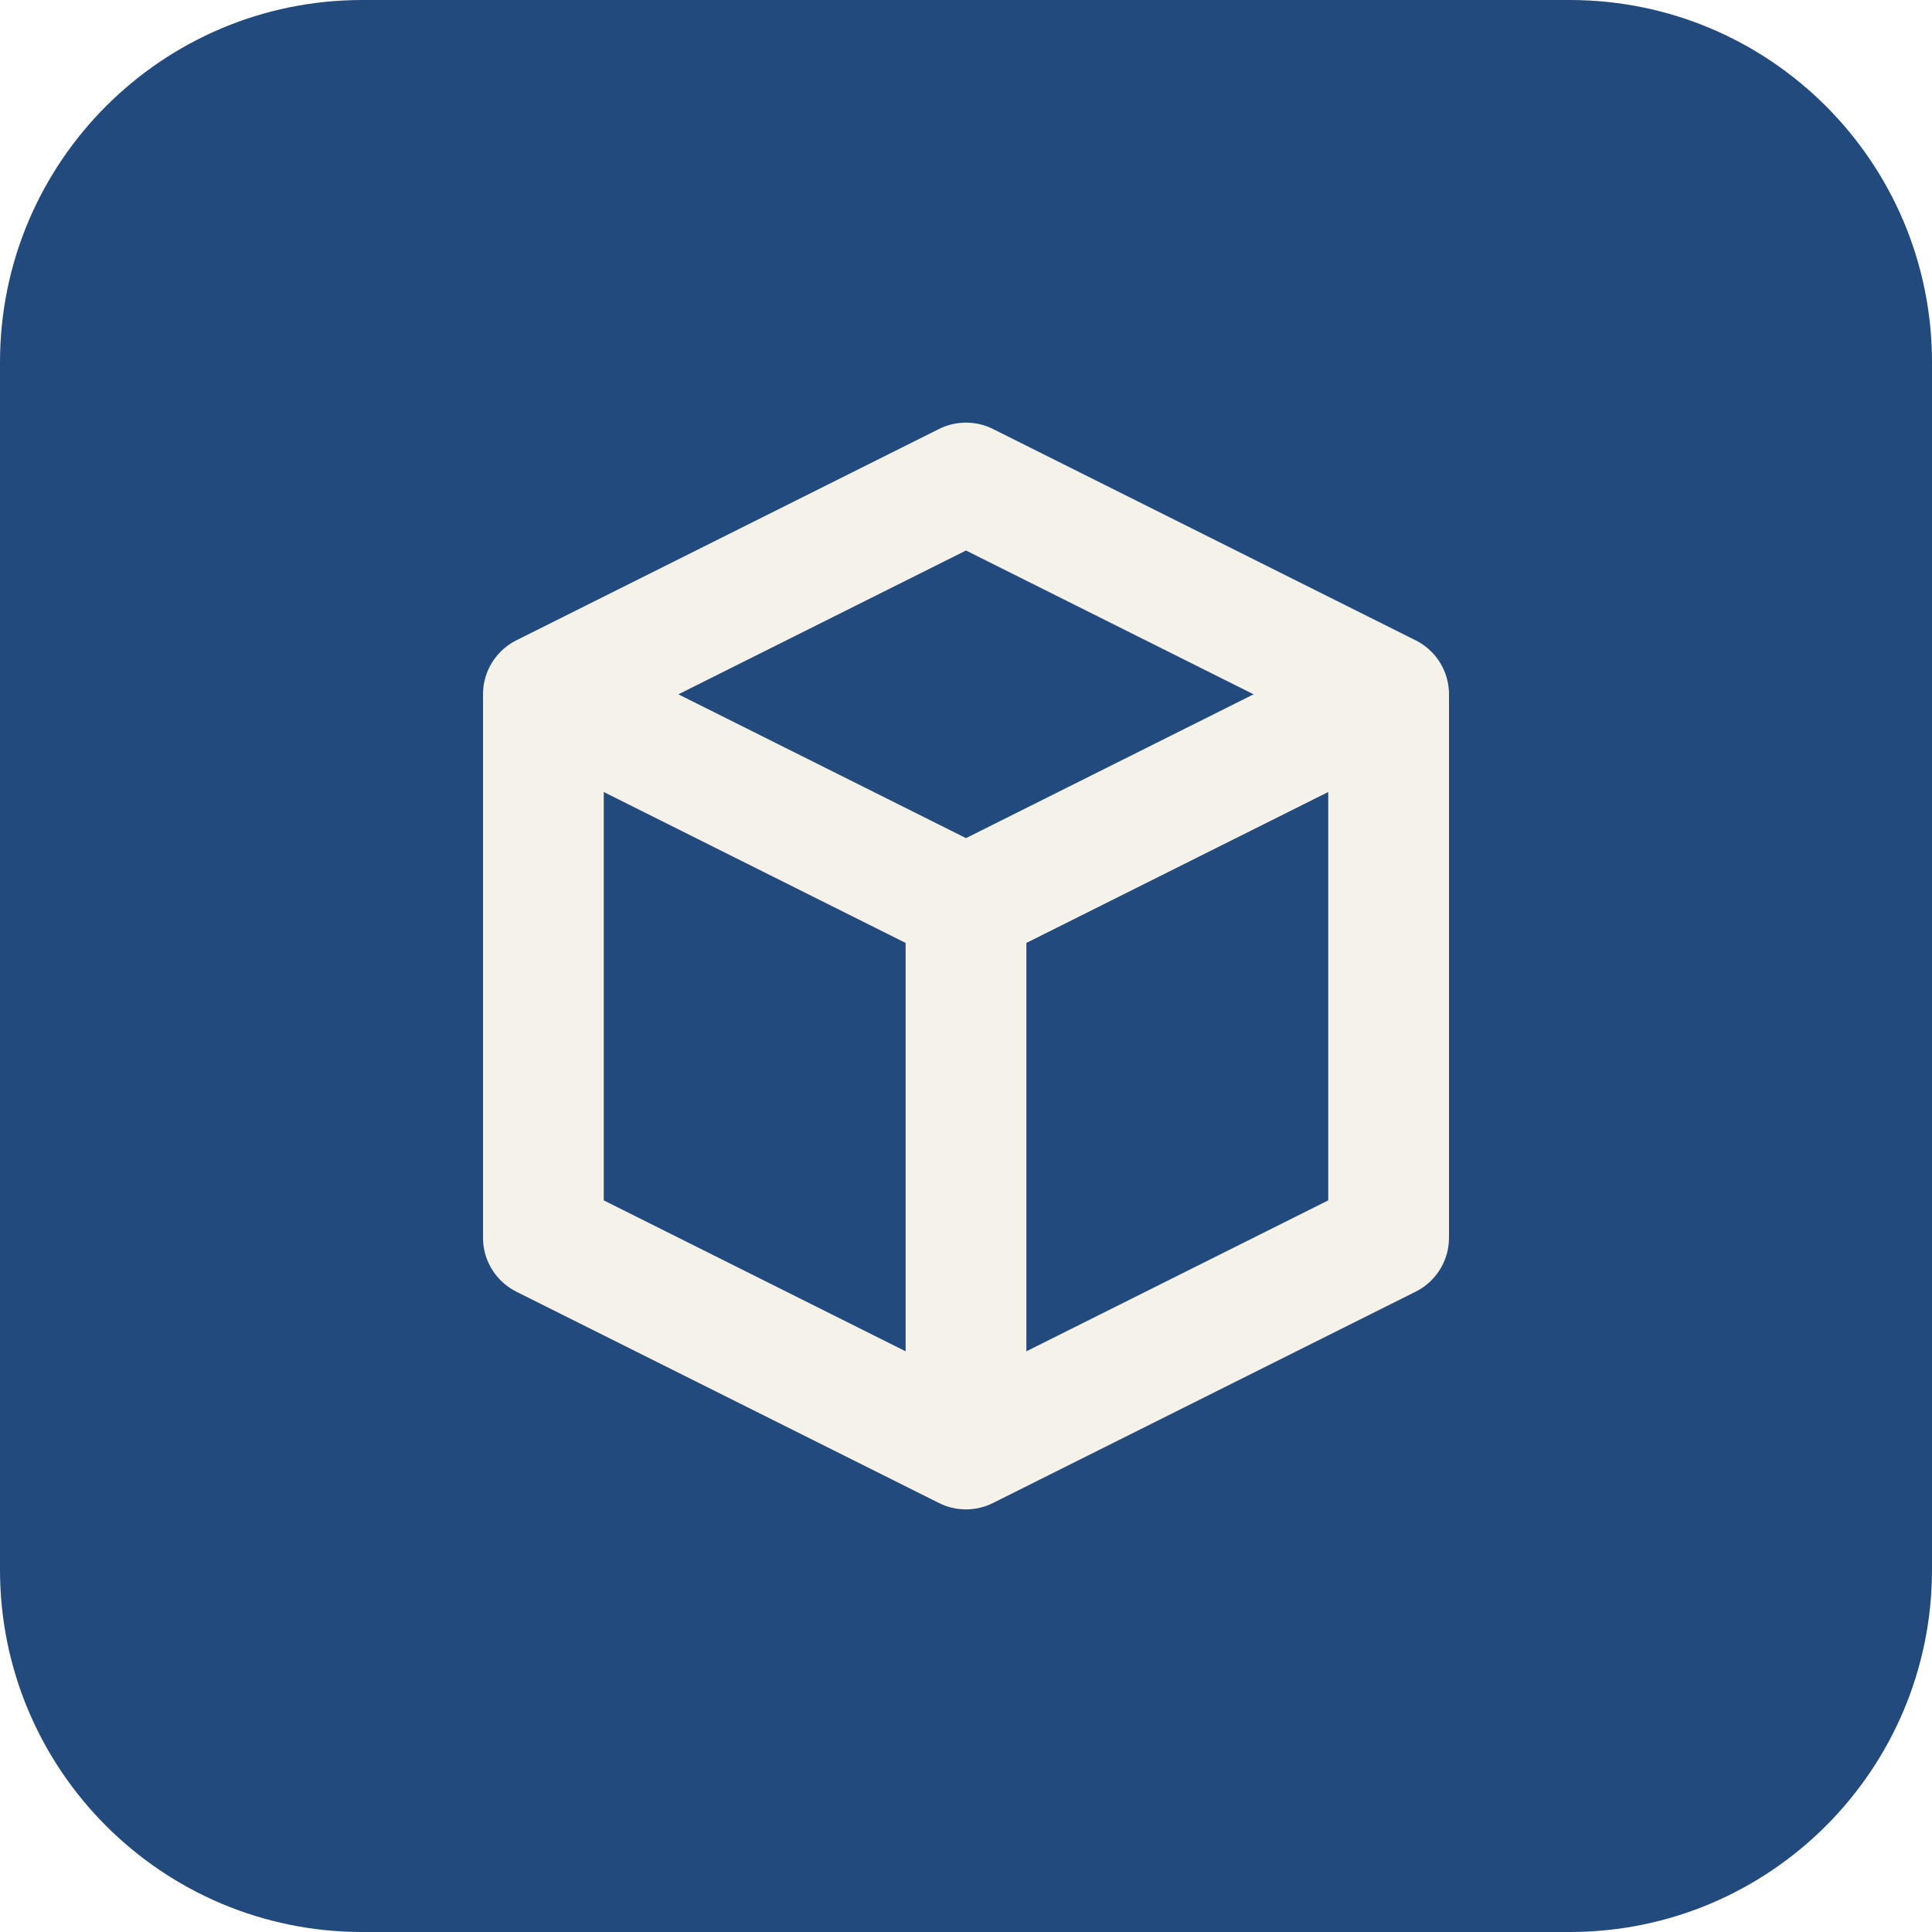
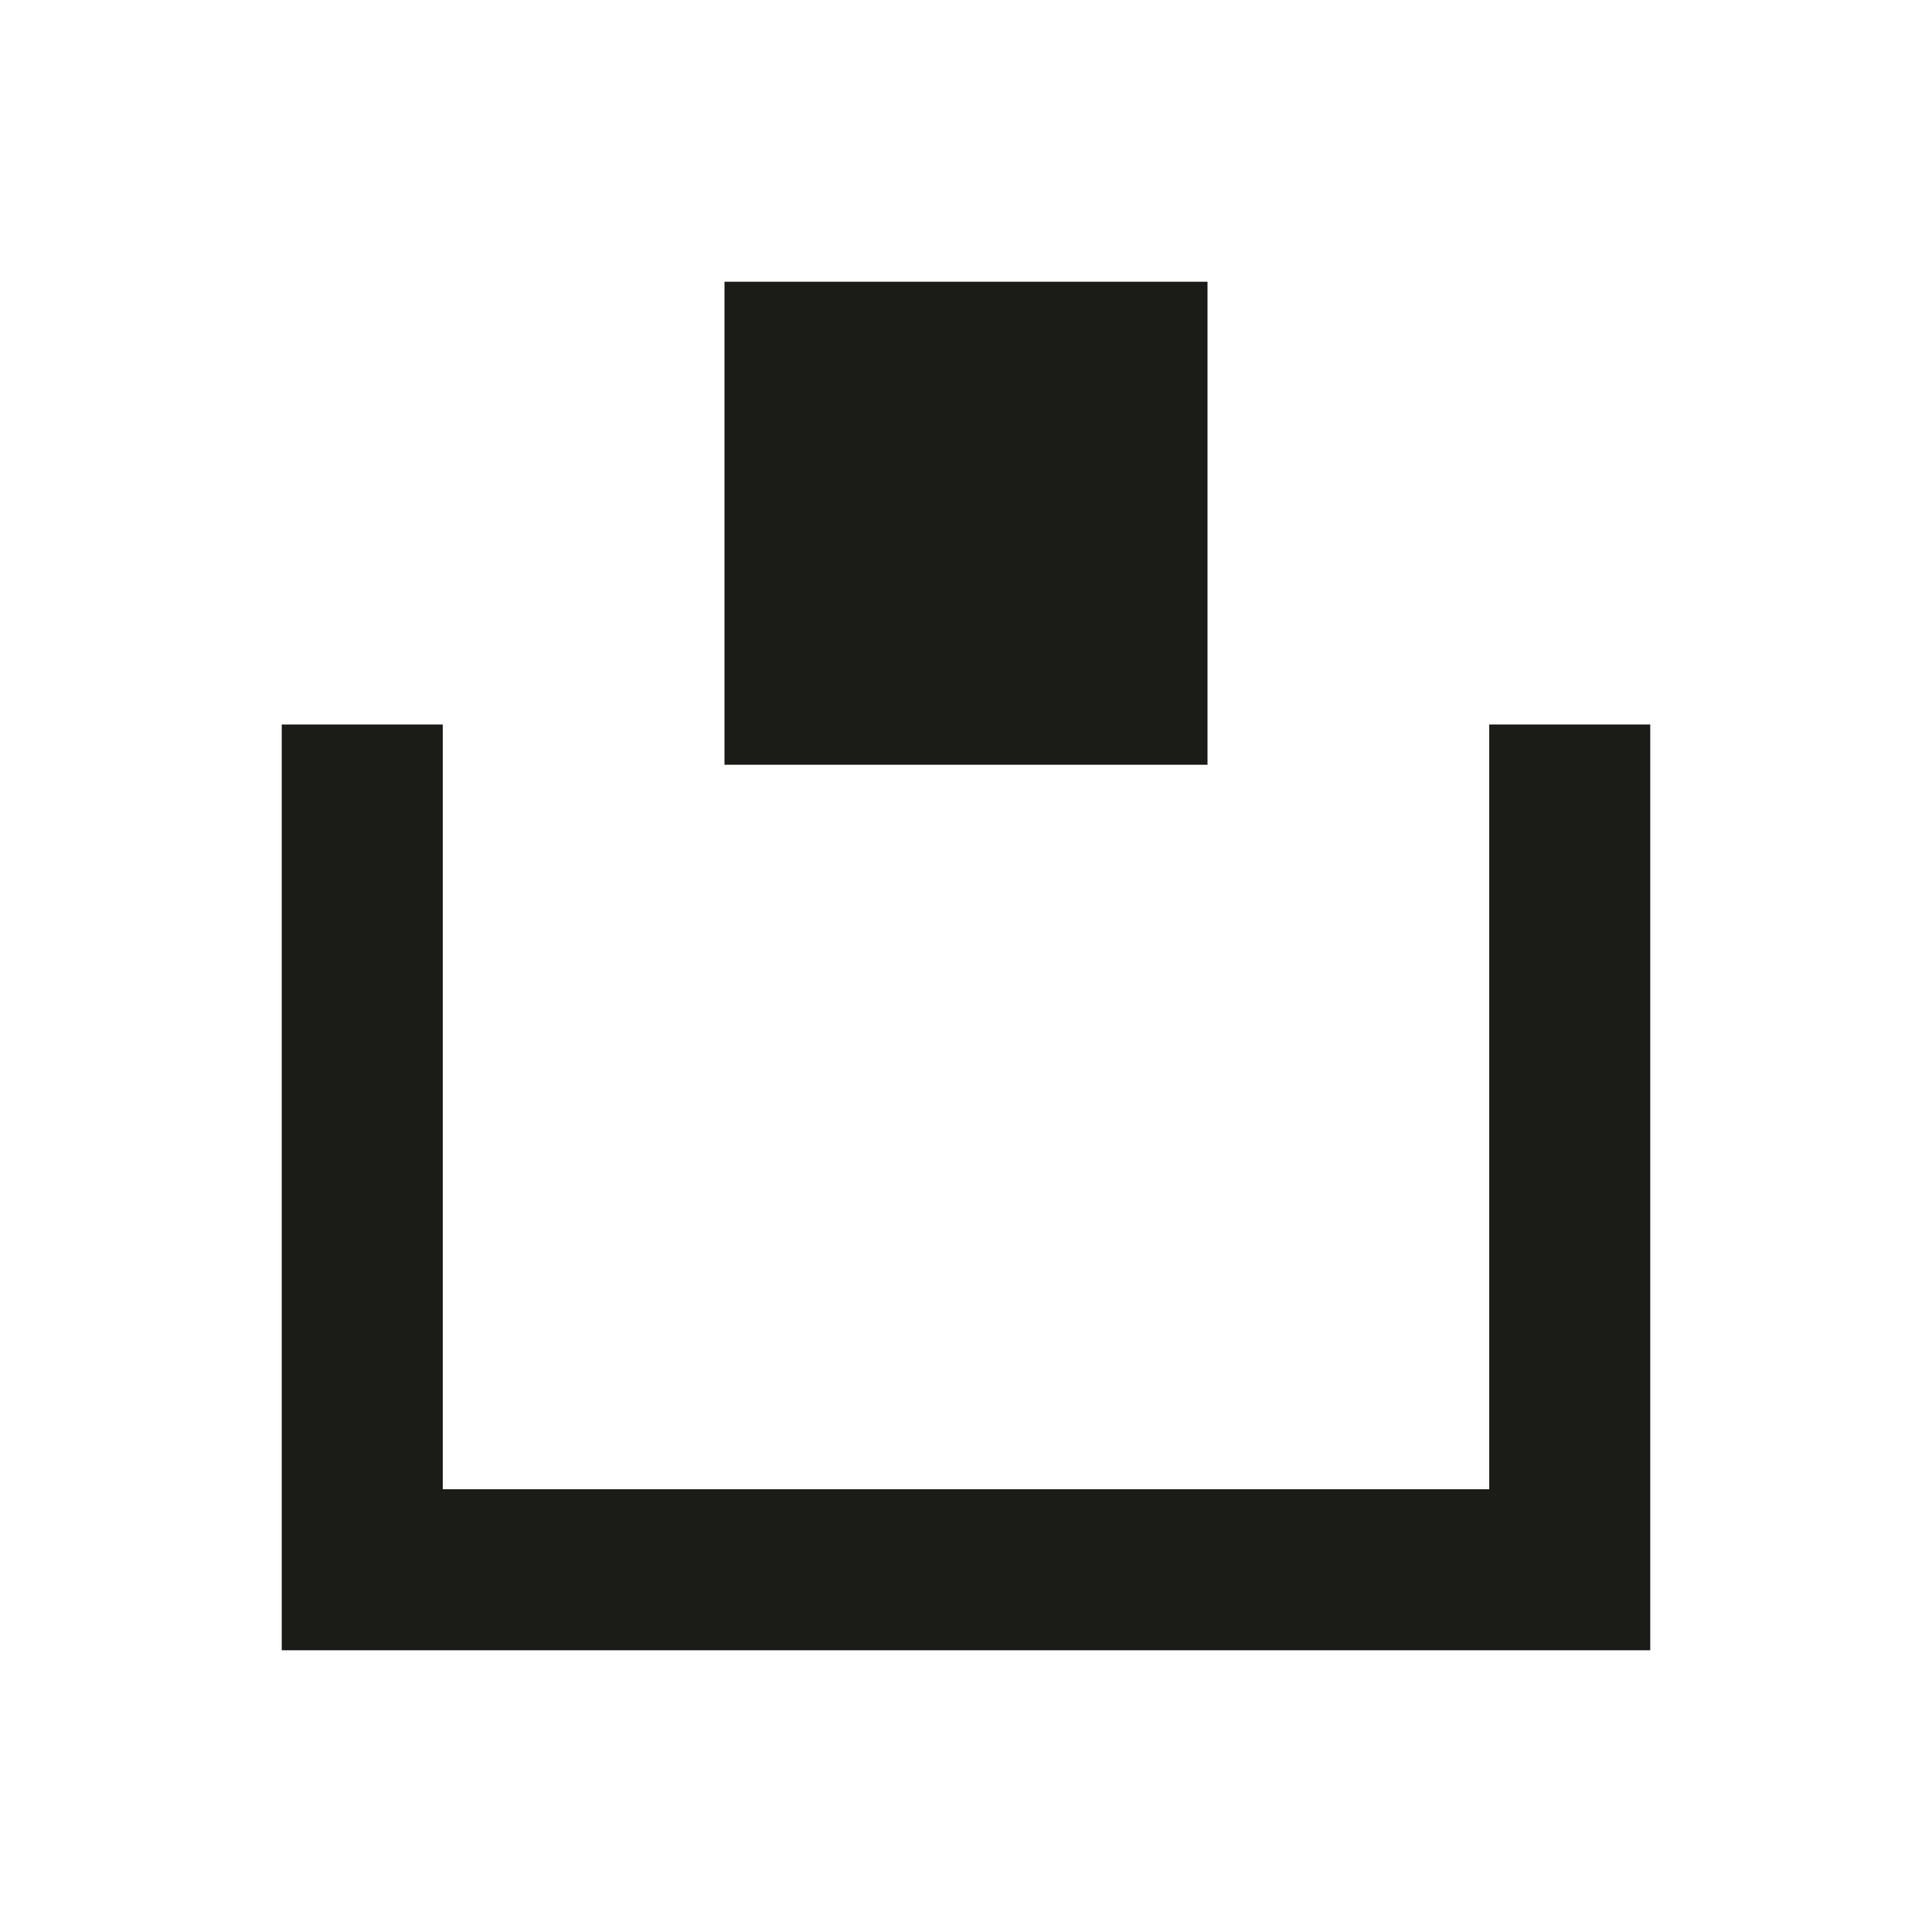
- <svg xmlns="http://www.w3.org/2000/svg" viewBox="0 0 32 32">
-   <rect width="32" height="32" rx="6" fill="#234a7d" />
-   <path d="M9 11.5 16 8l7 3.5v9L16 24l-7-3.5zM9 11.5l7 3.5 7-3.5M16 15v9" fill="none" stroke="#f5f2ea" stroke-width="2" stroke-linejoin="round" stroke-linecap="round" />
+ <svg xmlns="http://www.w3.org/2000/svg" viewBox="0 0 24 24" fill="none">
+   <path d="M4.5 10v9.5h15V10" stroke="#1b1b18" stroke-width="2" stroke-linecap="square" />
+   <rect x="9" y="3.5" width="6" height="6" fill="#1b1b18" />
</svg>
